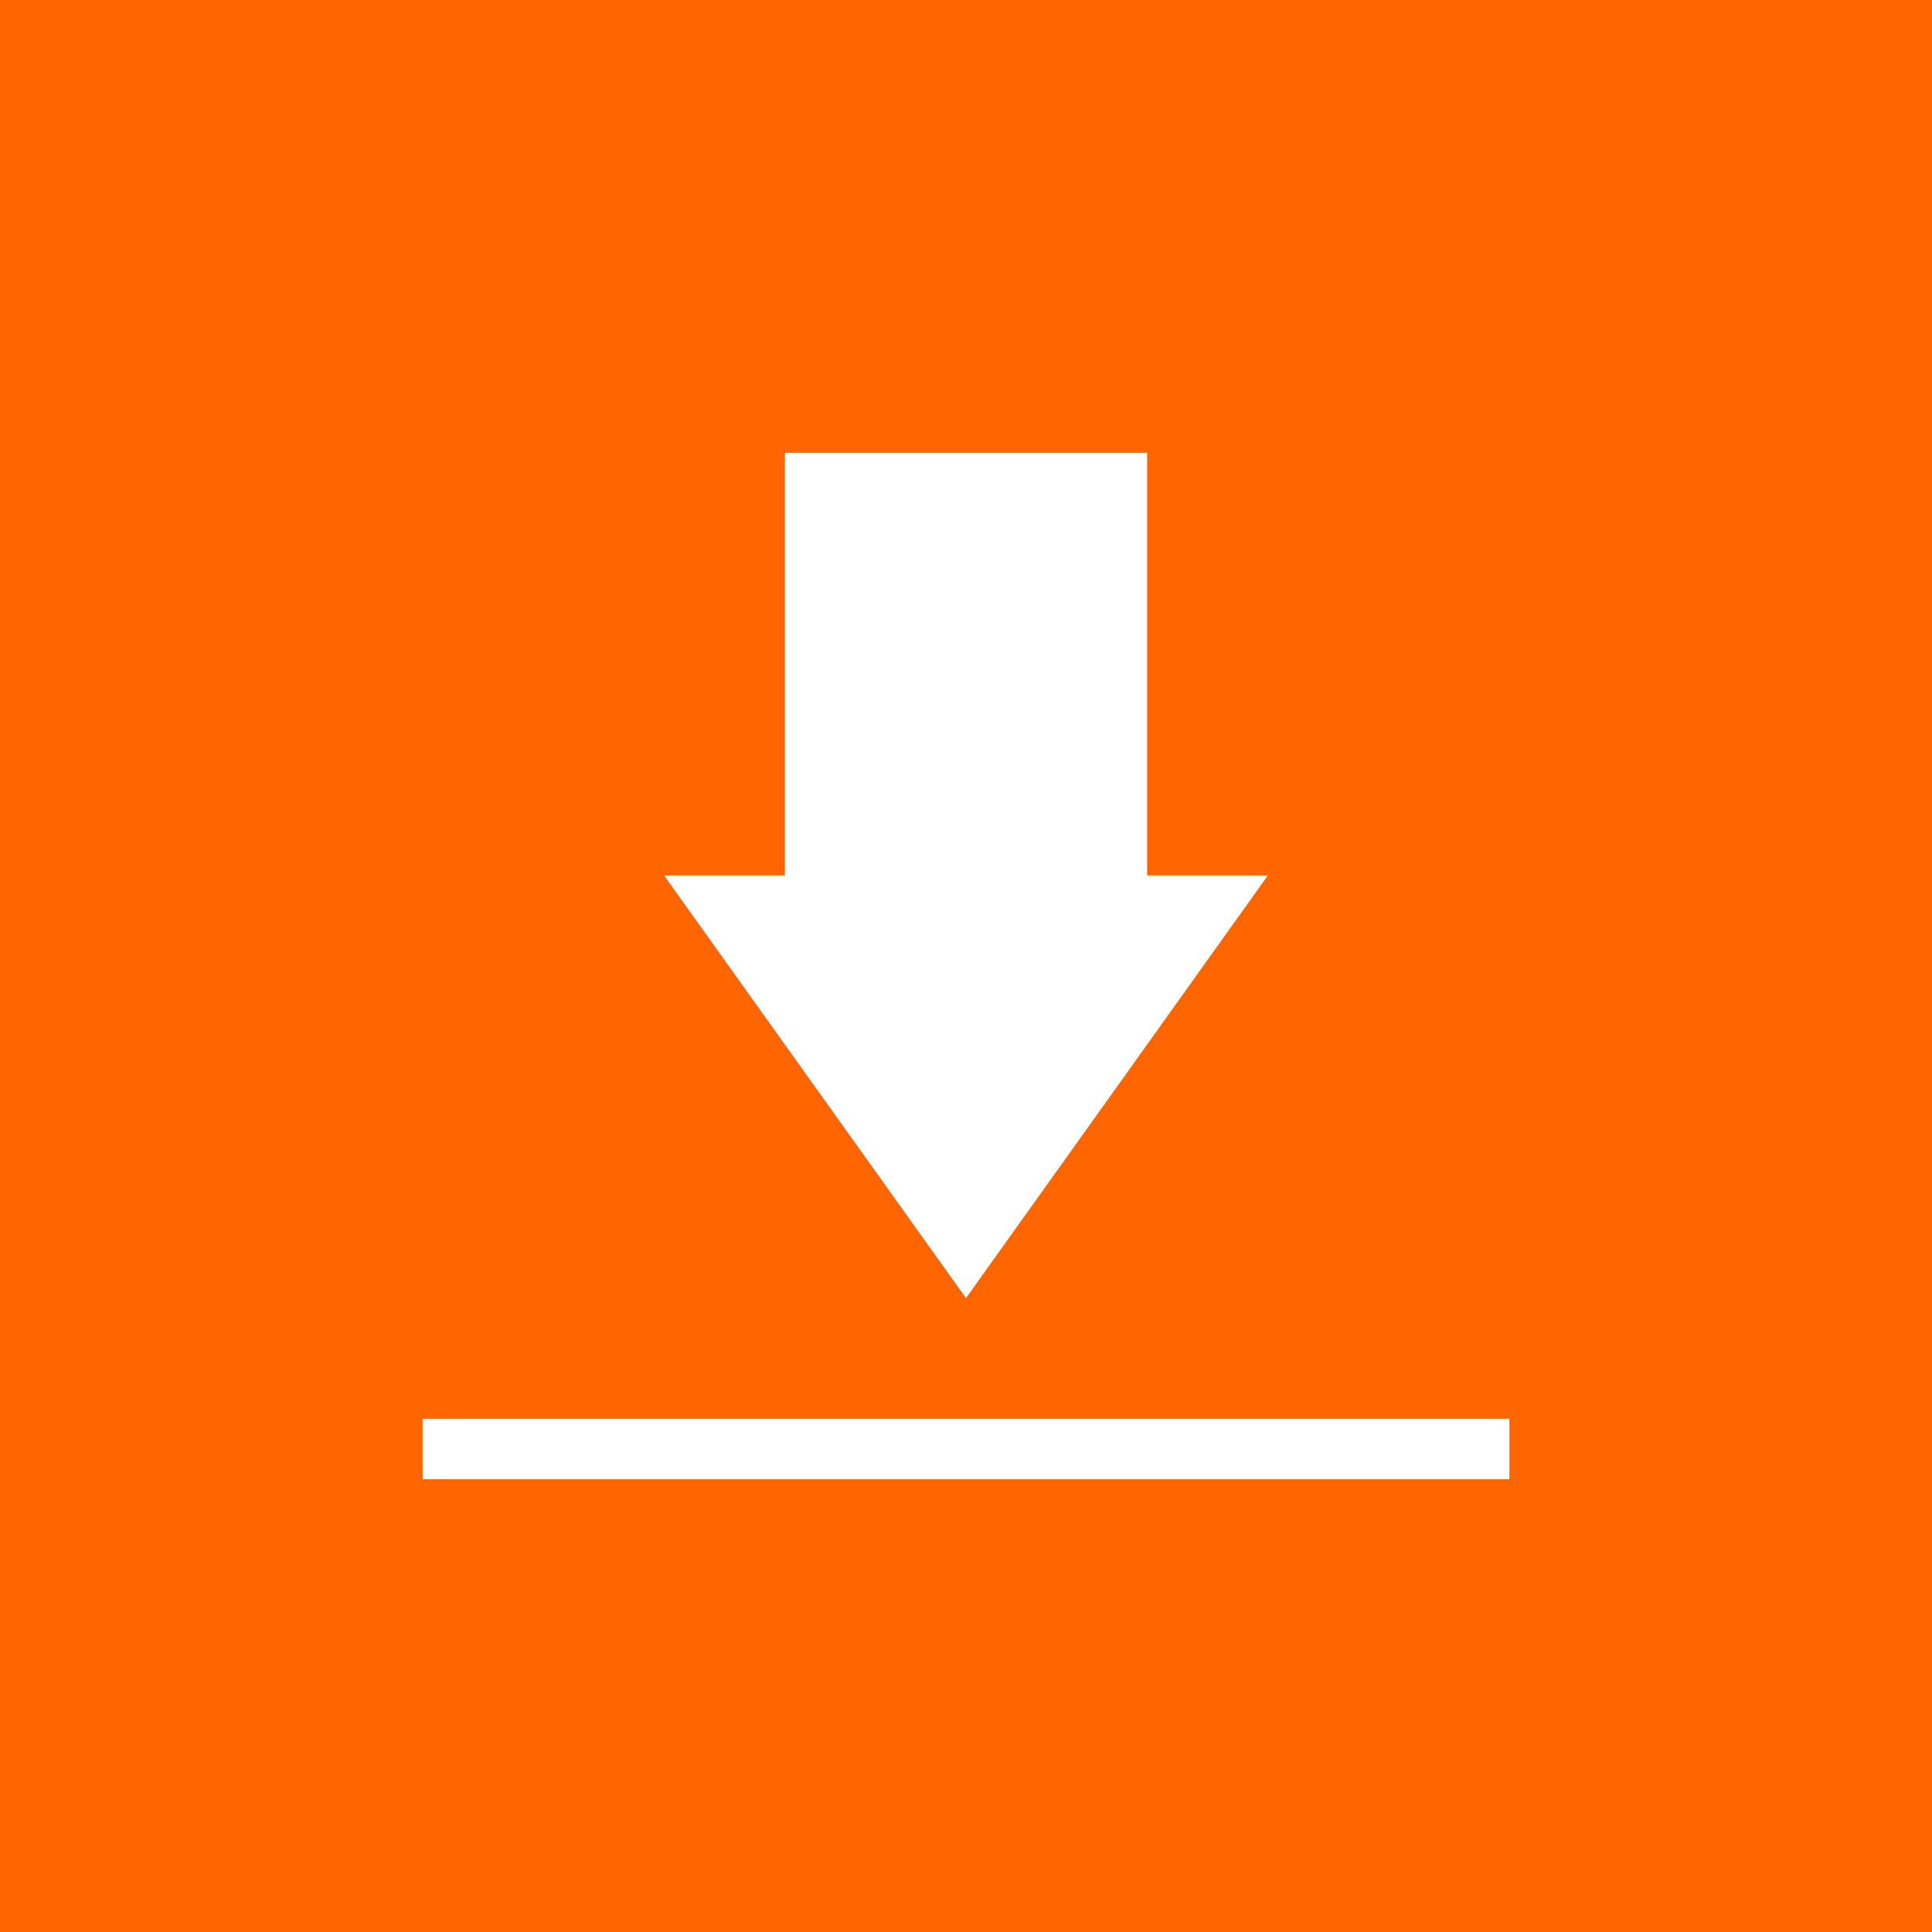
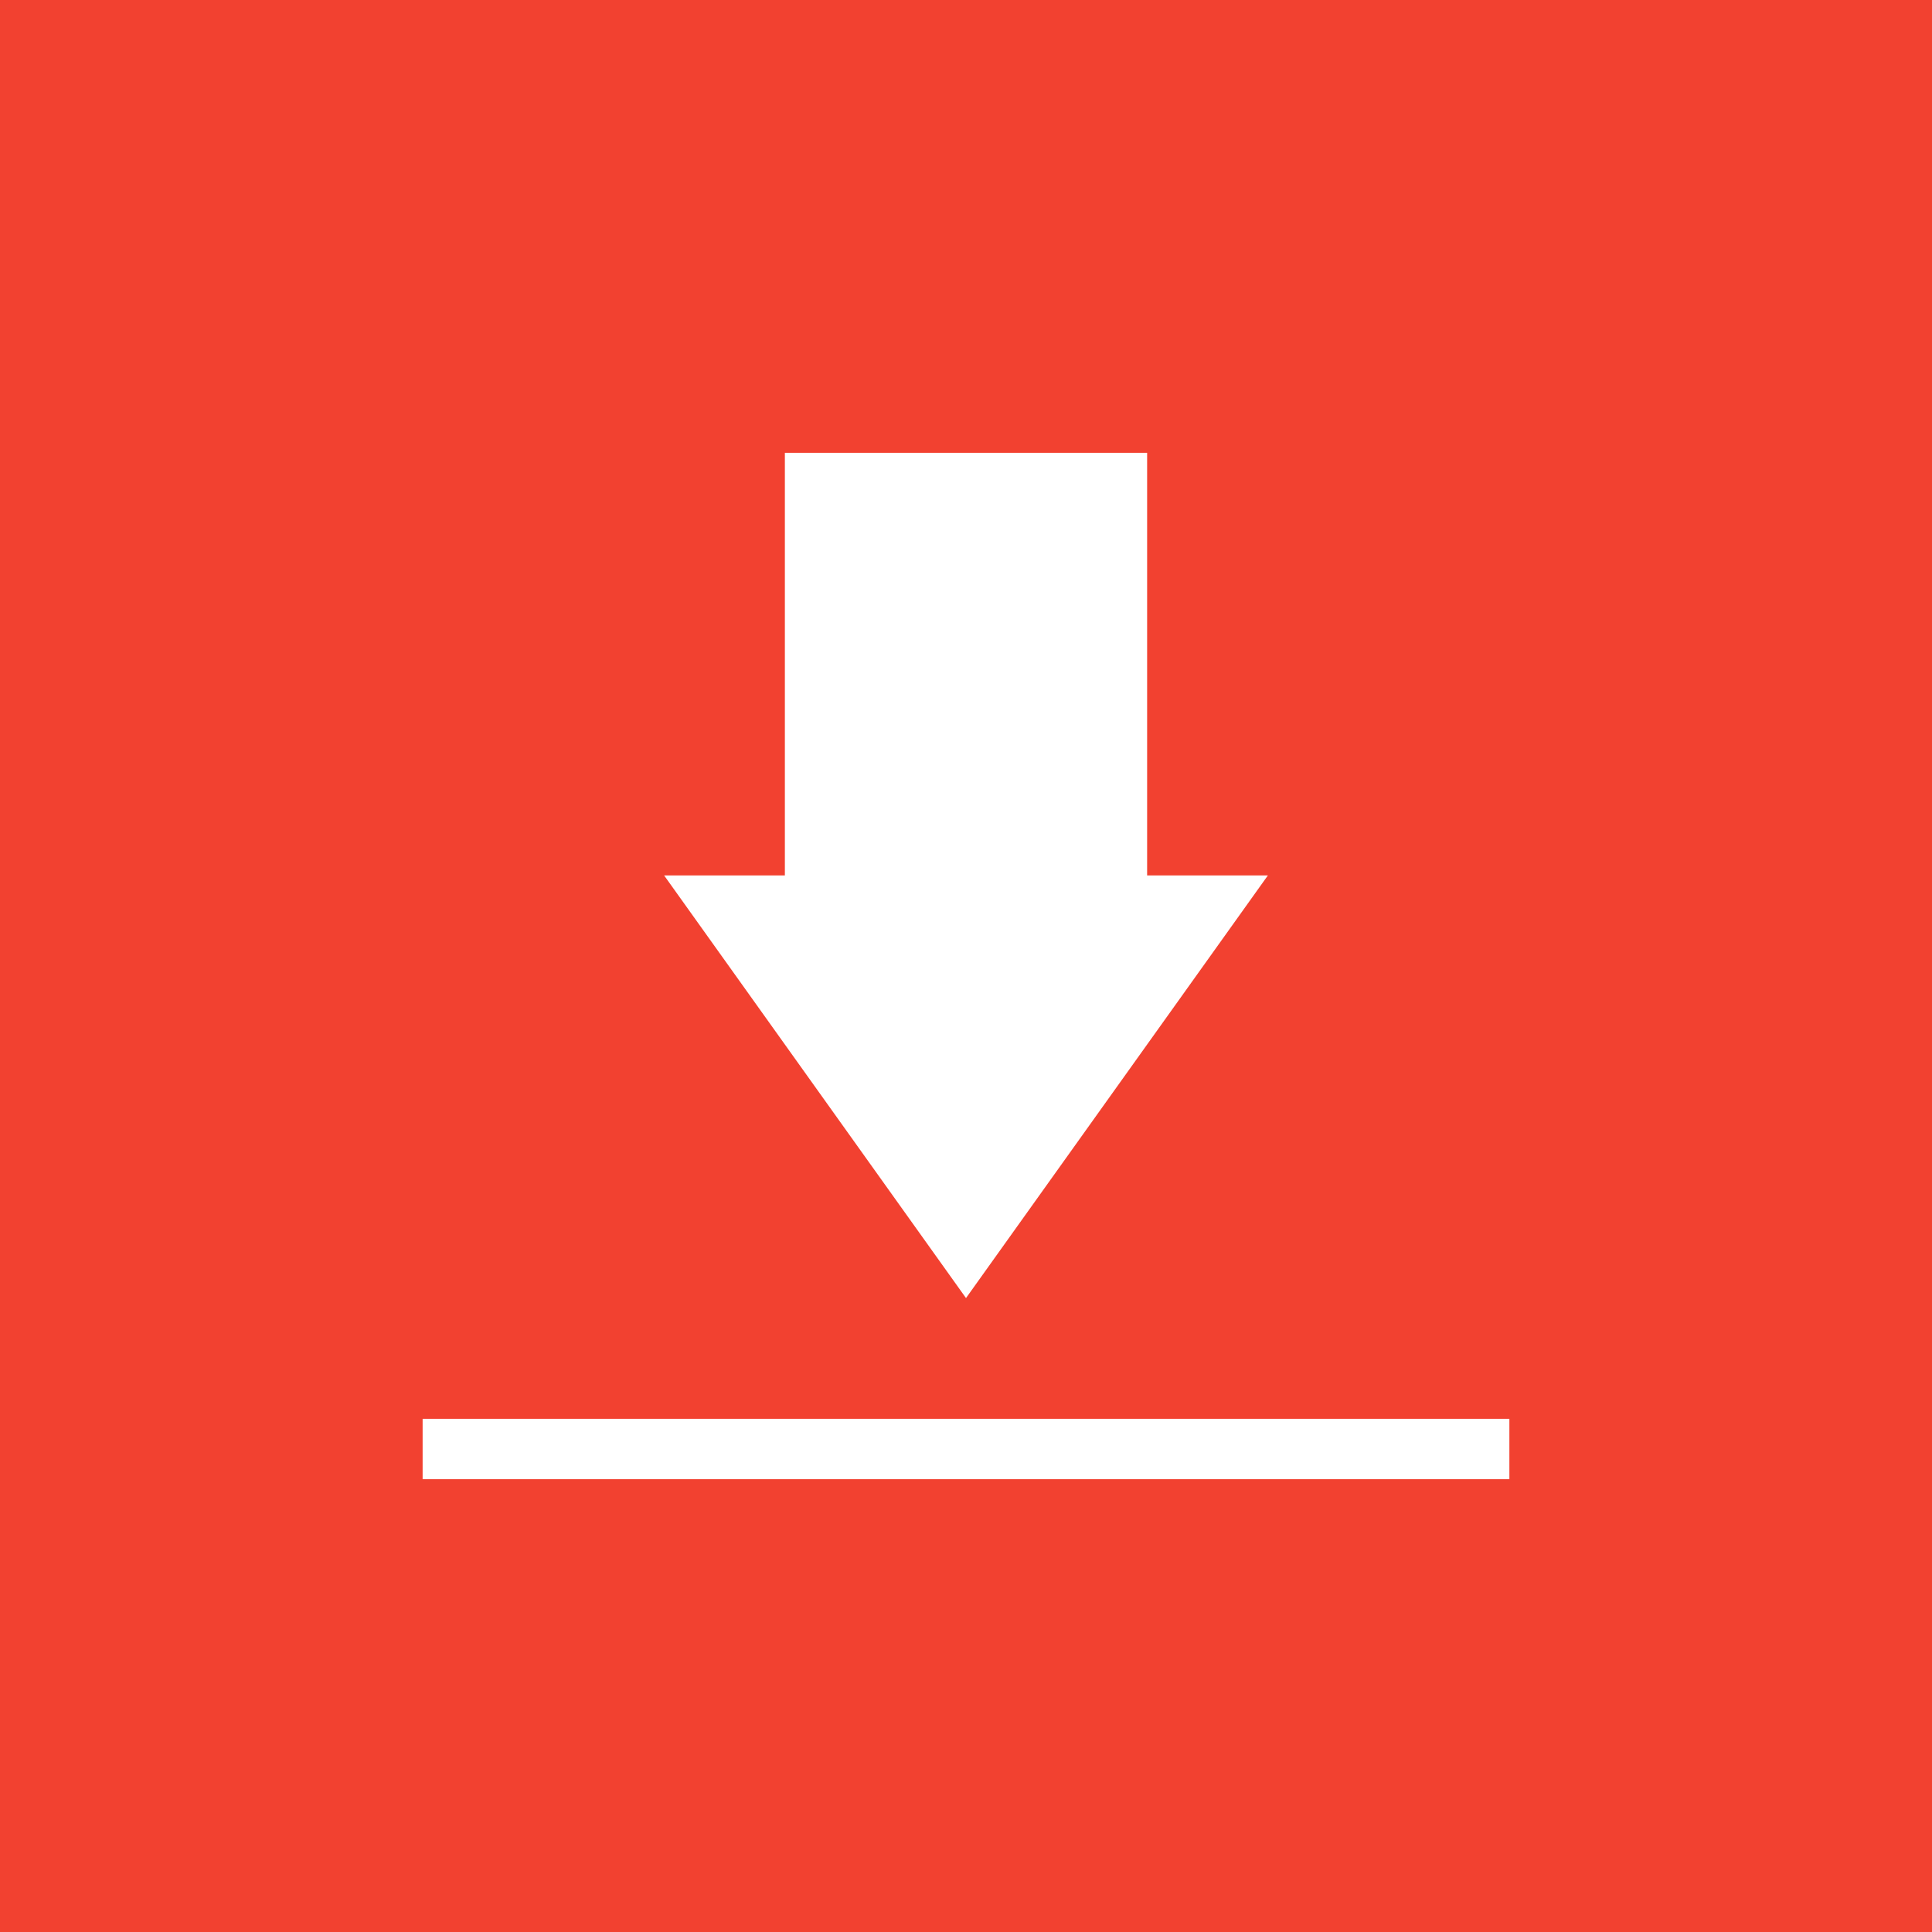
- <svg xmlns="http://www.w3.org/2000/svg" id="Ebene_1" data-name="Ebene 1" viewBox="0 0 32 32">
+ <svg xmlns="http://www.w3.org/2000/svg" id="Ebene_1" viewBox="0 0 32 32">
  <defs>
-     <style type="text/css">.st0{fill:#FF6601;}.st1{fill:#FFFFFF;}</style>
+     <style type="text/css">.securedownloads-a{fill:#f24130;}.securedownloads-b{fill:#FFFFFF;}</style>
  </defs>
-   <rect class="st0" width="32" height="32" />
+   <rect class="securedownloads-a" width="32" height="32" />
  <g>
-     <polygon class="st1" points="21,14.5 19,14.5 19,7.5 13,7.5 13,14.5 11,14.5 16,21.5" />
-     <rect x="7" y="23.5" class="st1" width="18" height="1" />
+     <polygon class="securedownloads-b" points="21,14.5 19,14.5 19,7.5 13,7.5 13,14.5 11,14.5 16,21.5" />
+     <rect x="7" y="23.5" class="securedownloads-b" width="18" height="1" />
  </g>
</svg>
